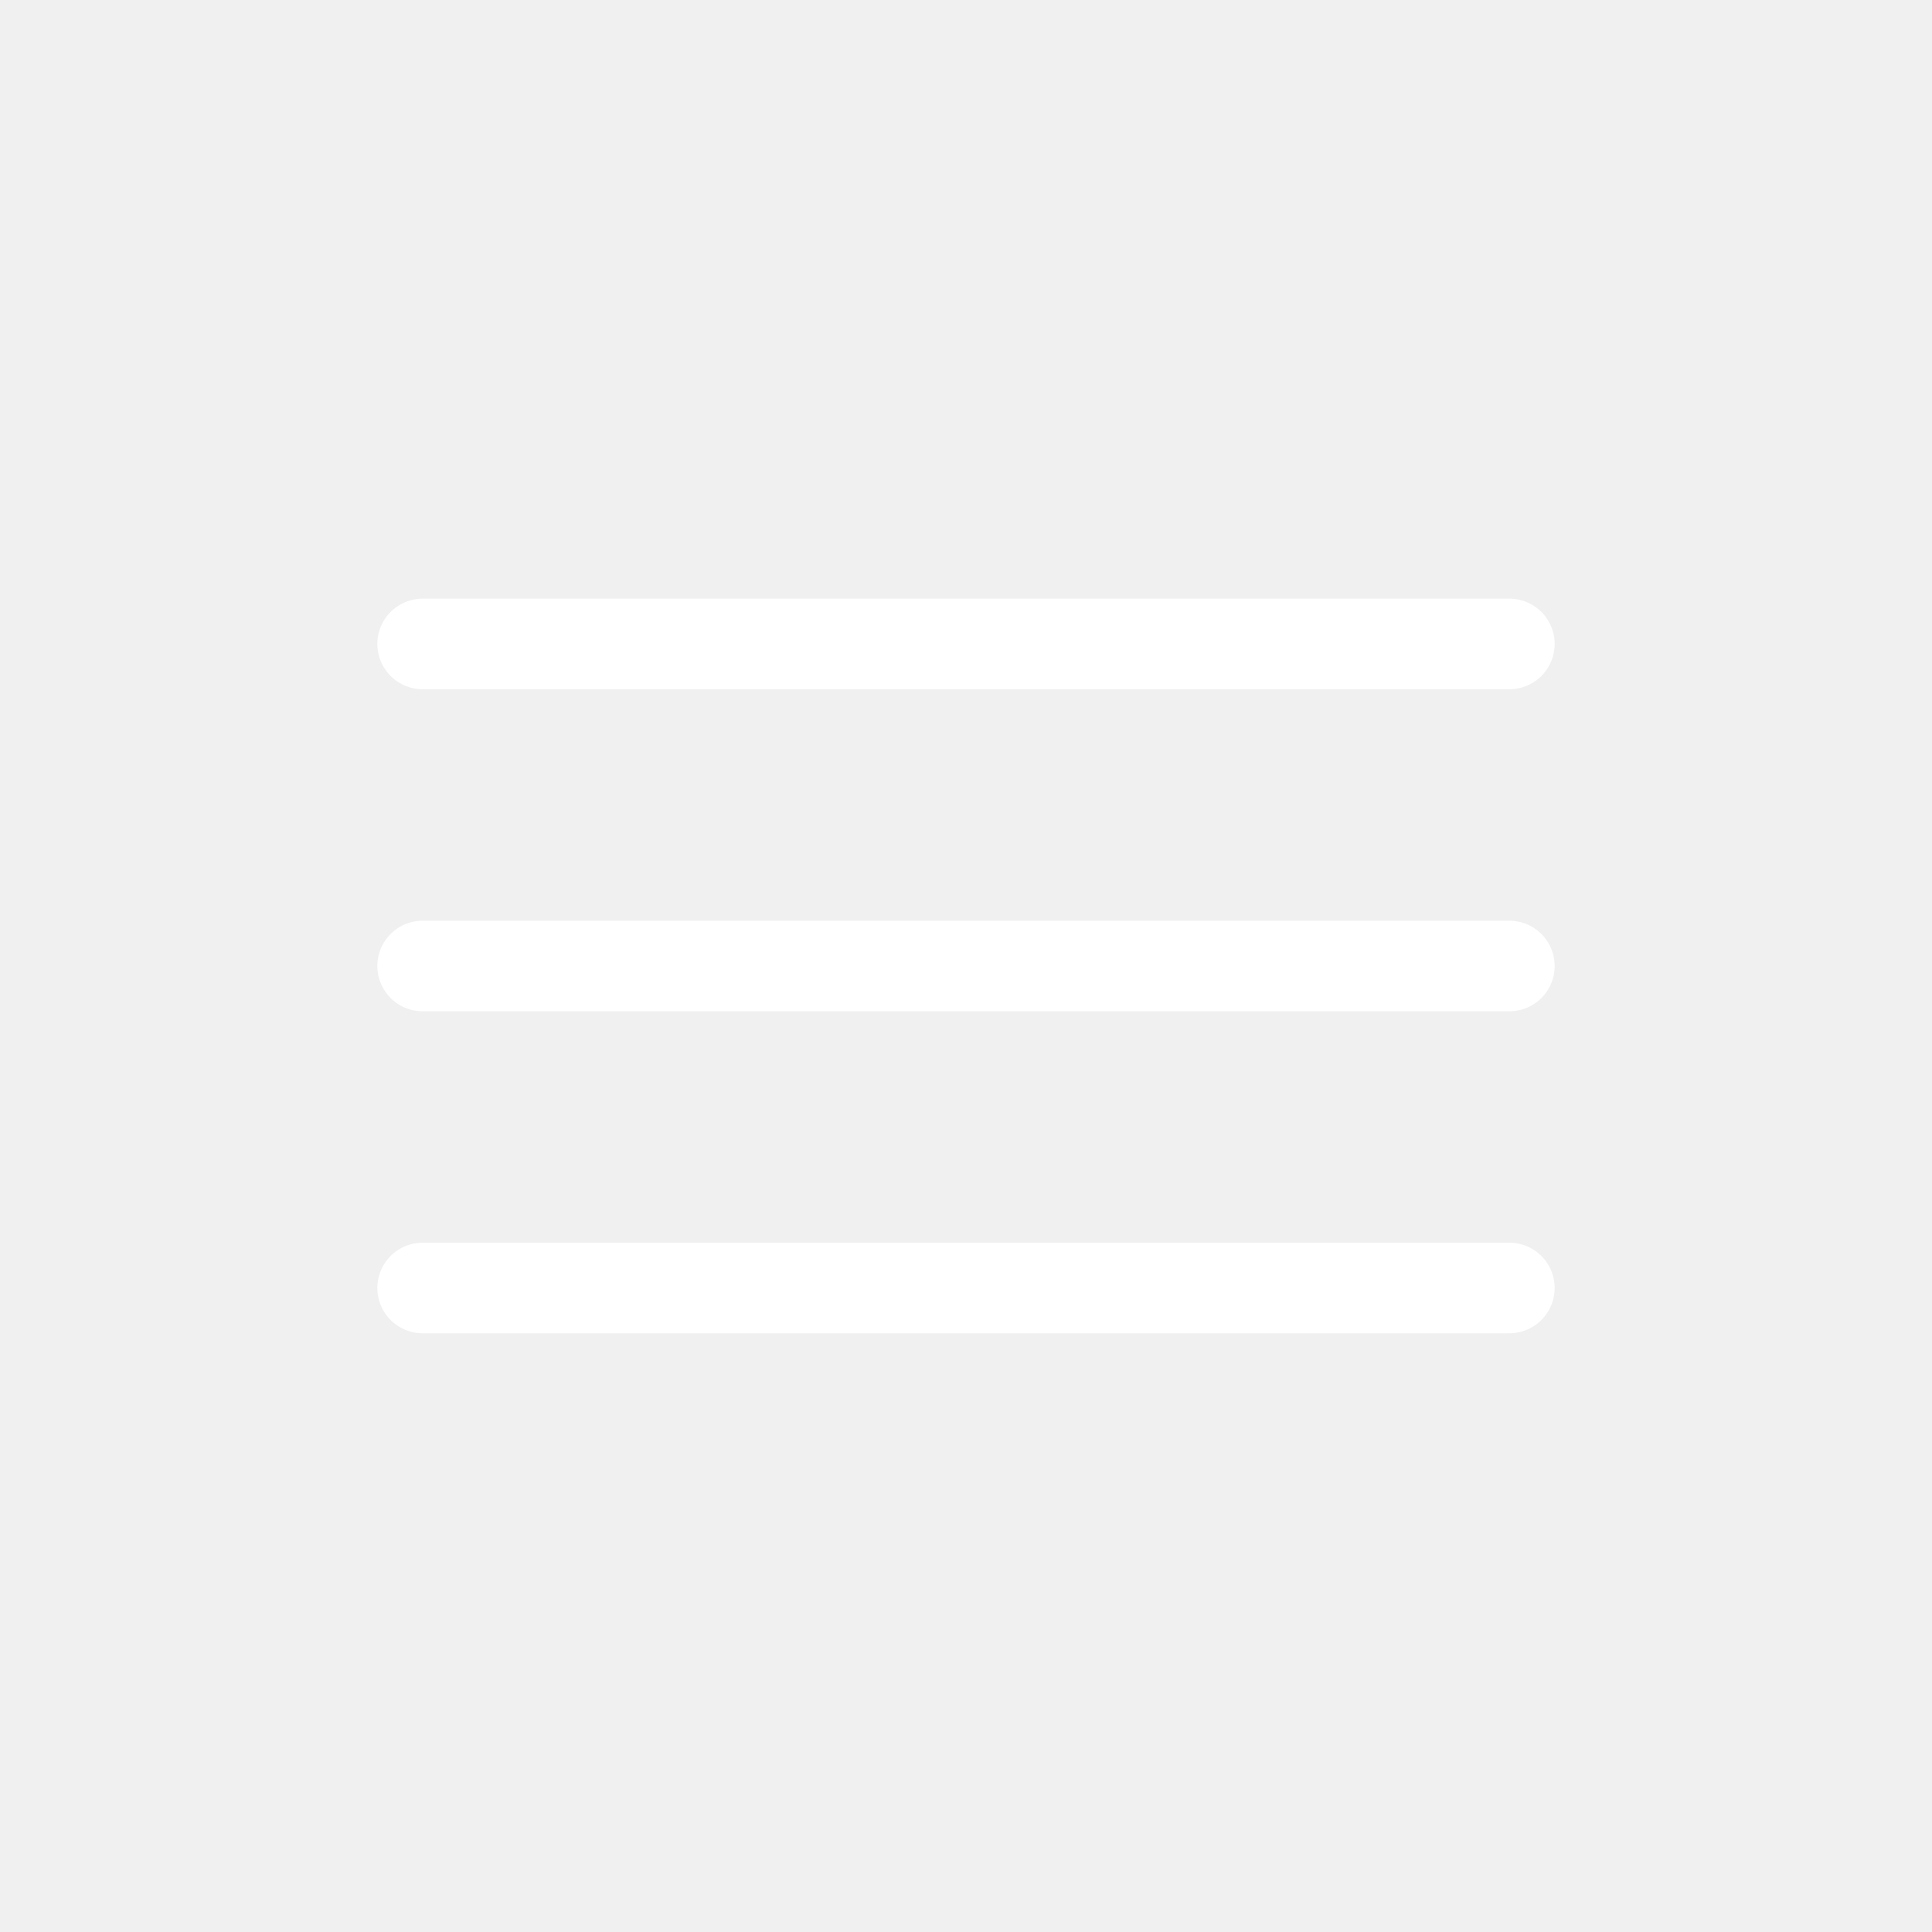
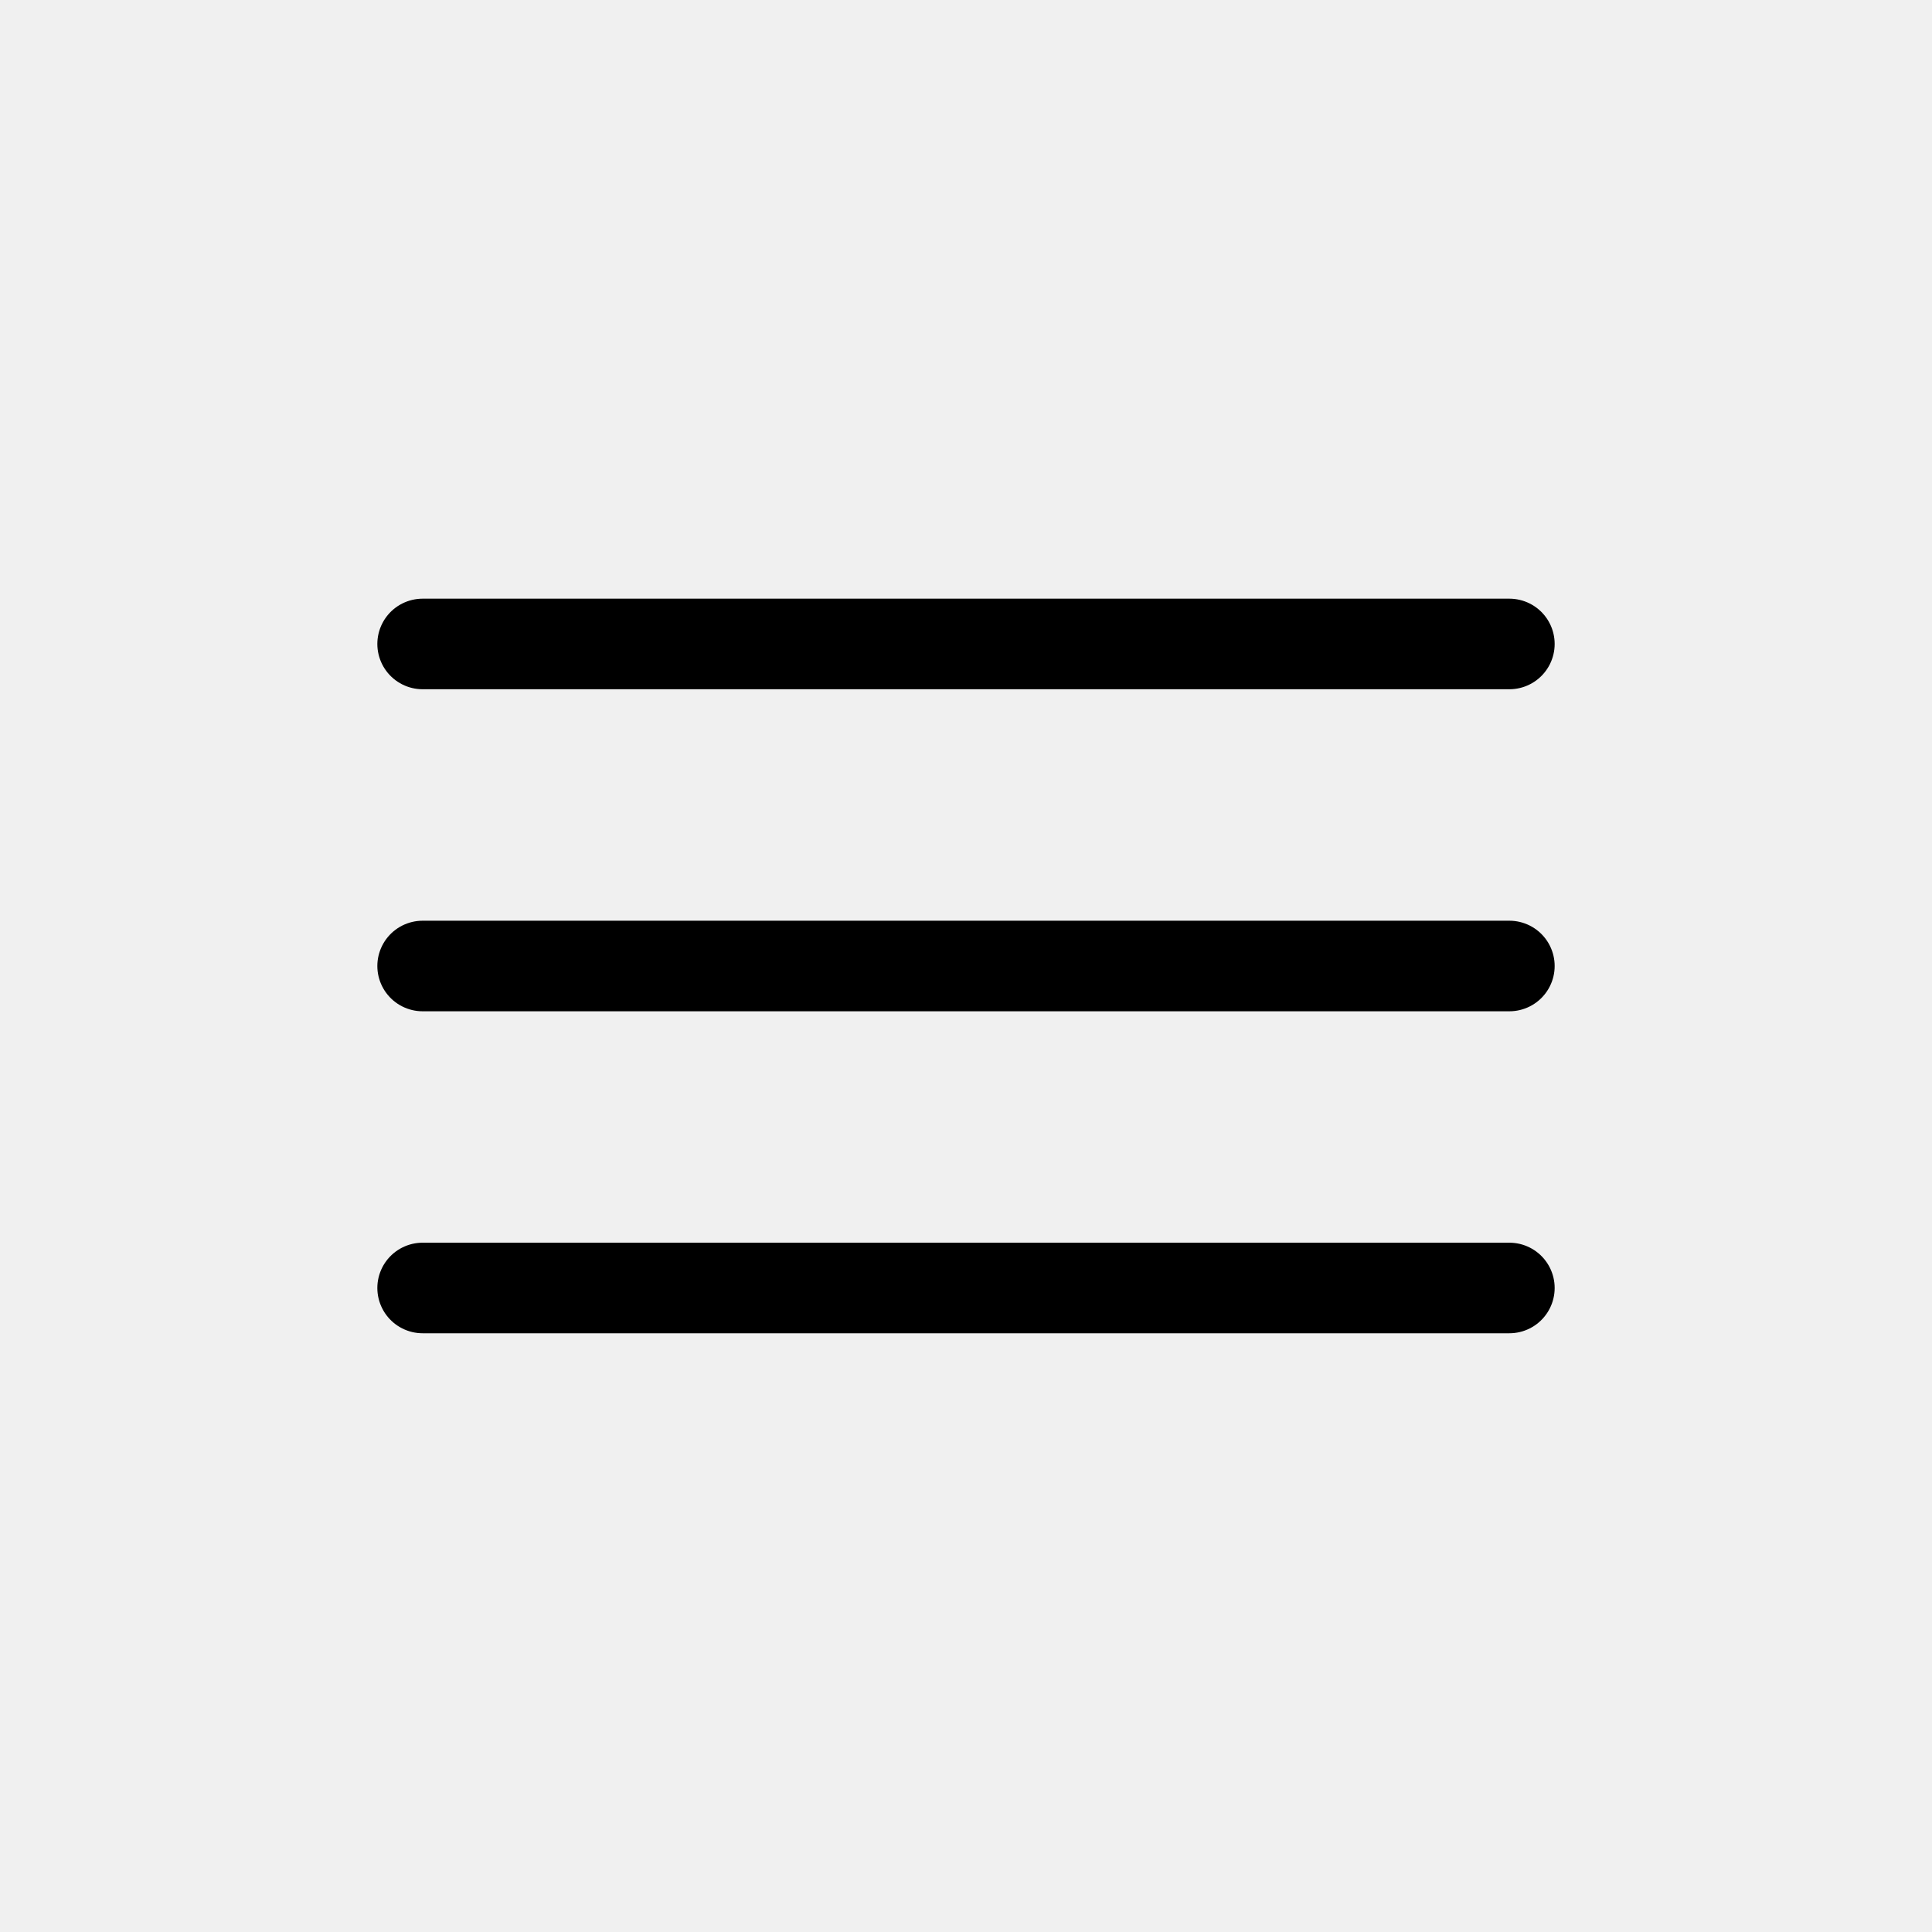
<svg xmlns="http://www.w3.org/2000/svg" width="32" height="32" viewBox="0 0 32 32" fill="none">
-   <path d="M7 10.666H25M7 16H25M7 21.333H25" stroke="white" stroke-width="1.5" stroke-linecap="round" stroke-linejoin="round" />
+   <path d="M7 10.666H25M7 16H25M7 21.333H25" stroke="currentColor" stroke-width="1.5" stroke-linecap="round" stroke-linejoin="round" />
</svg>
